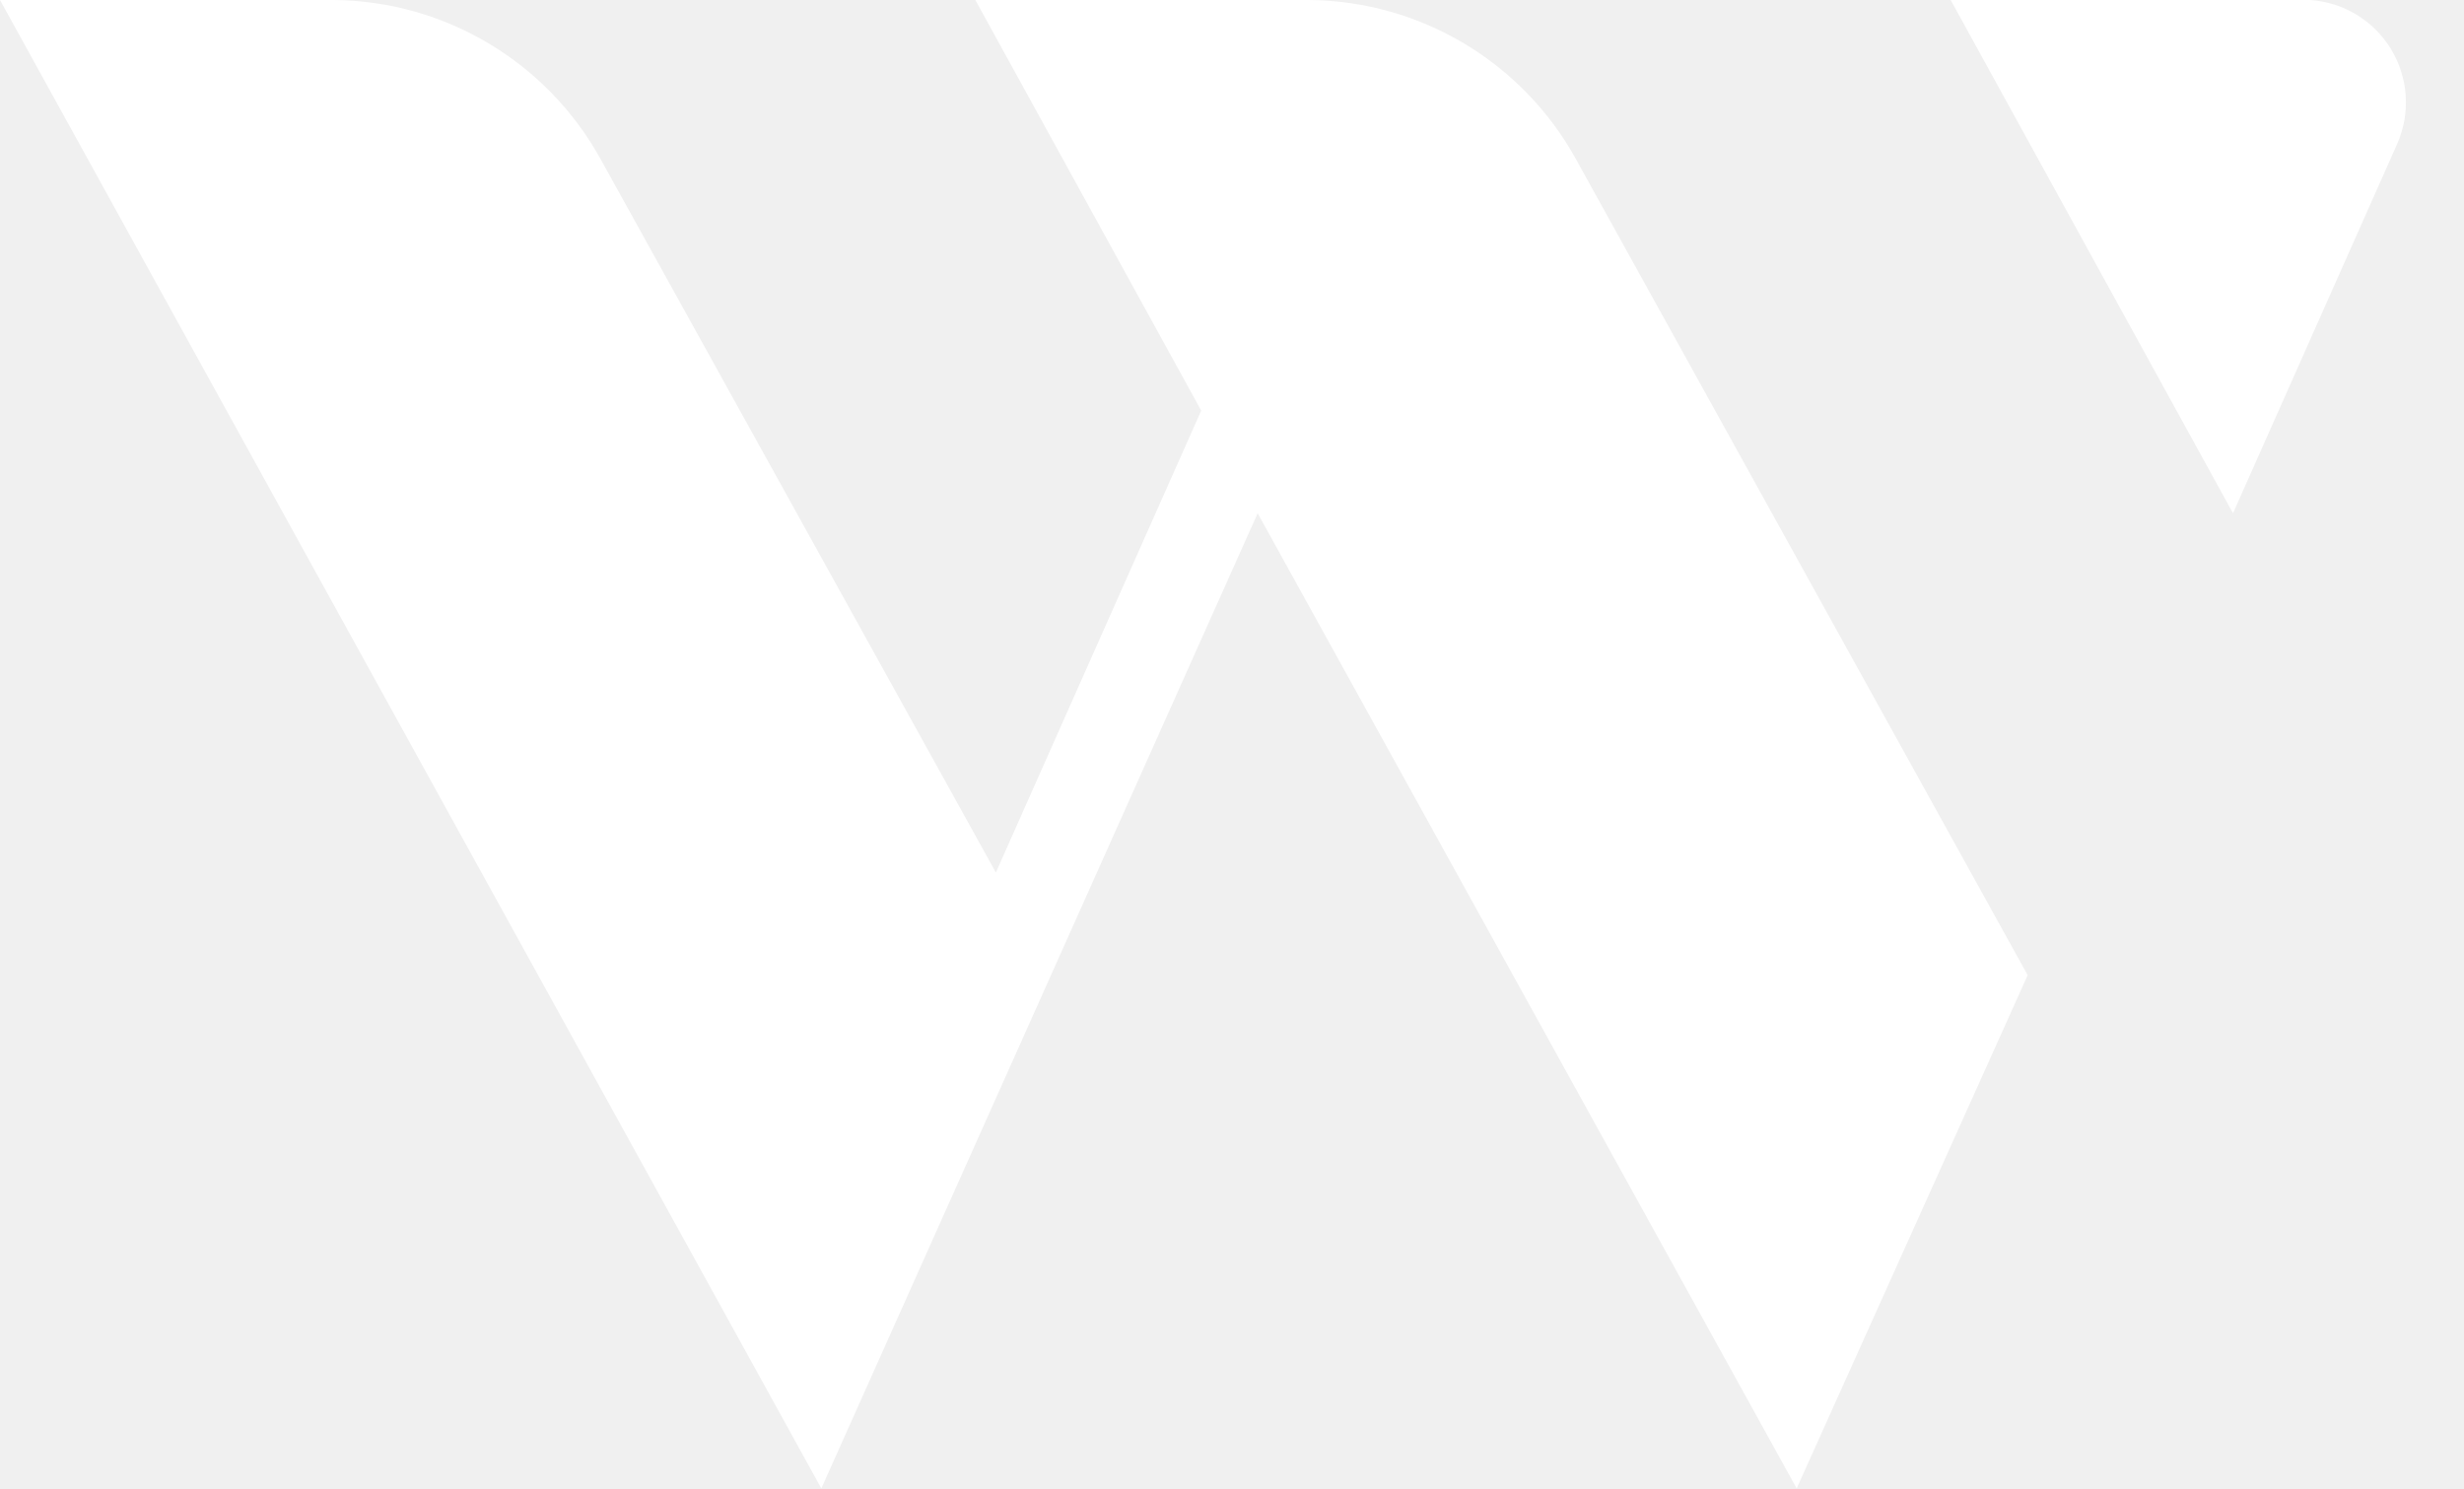
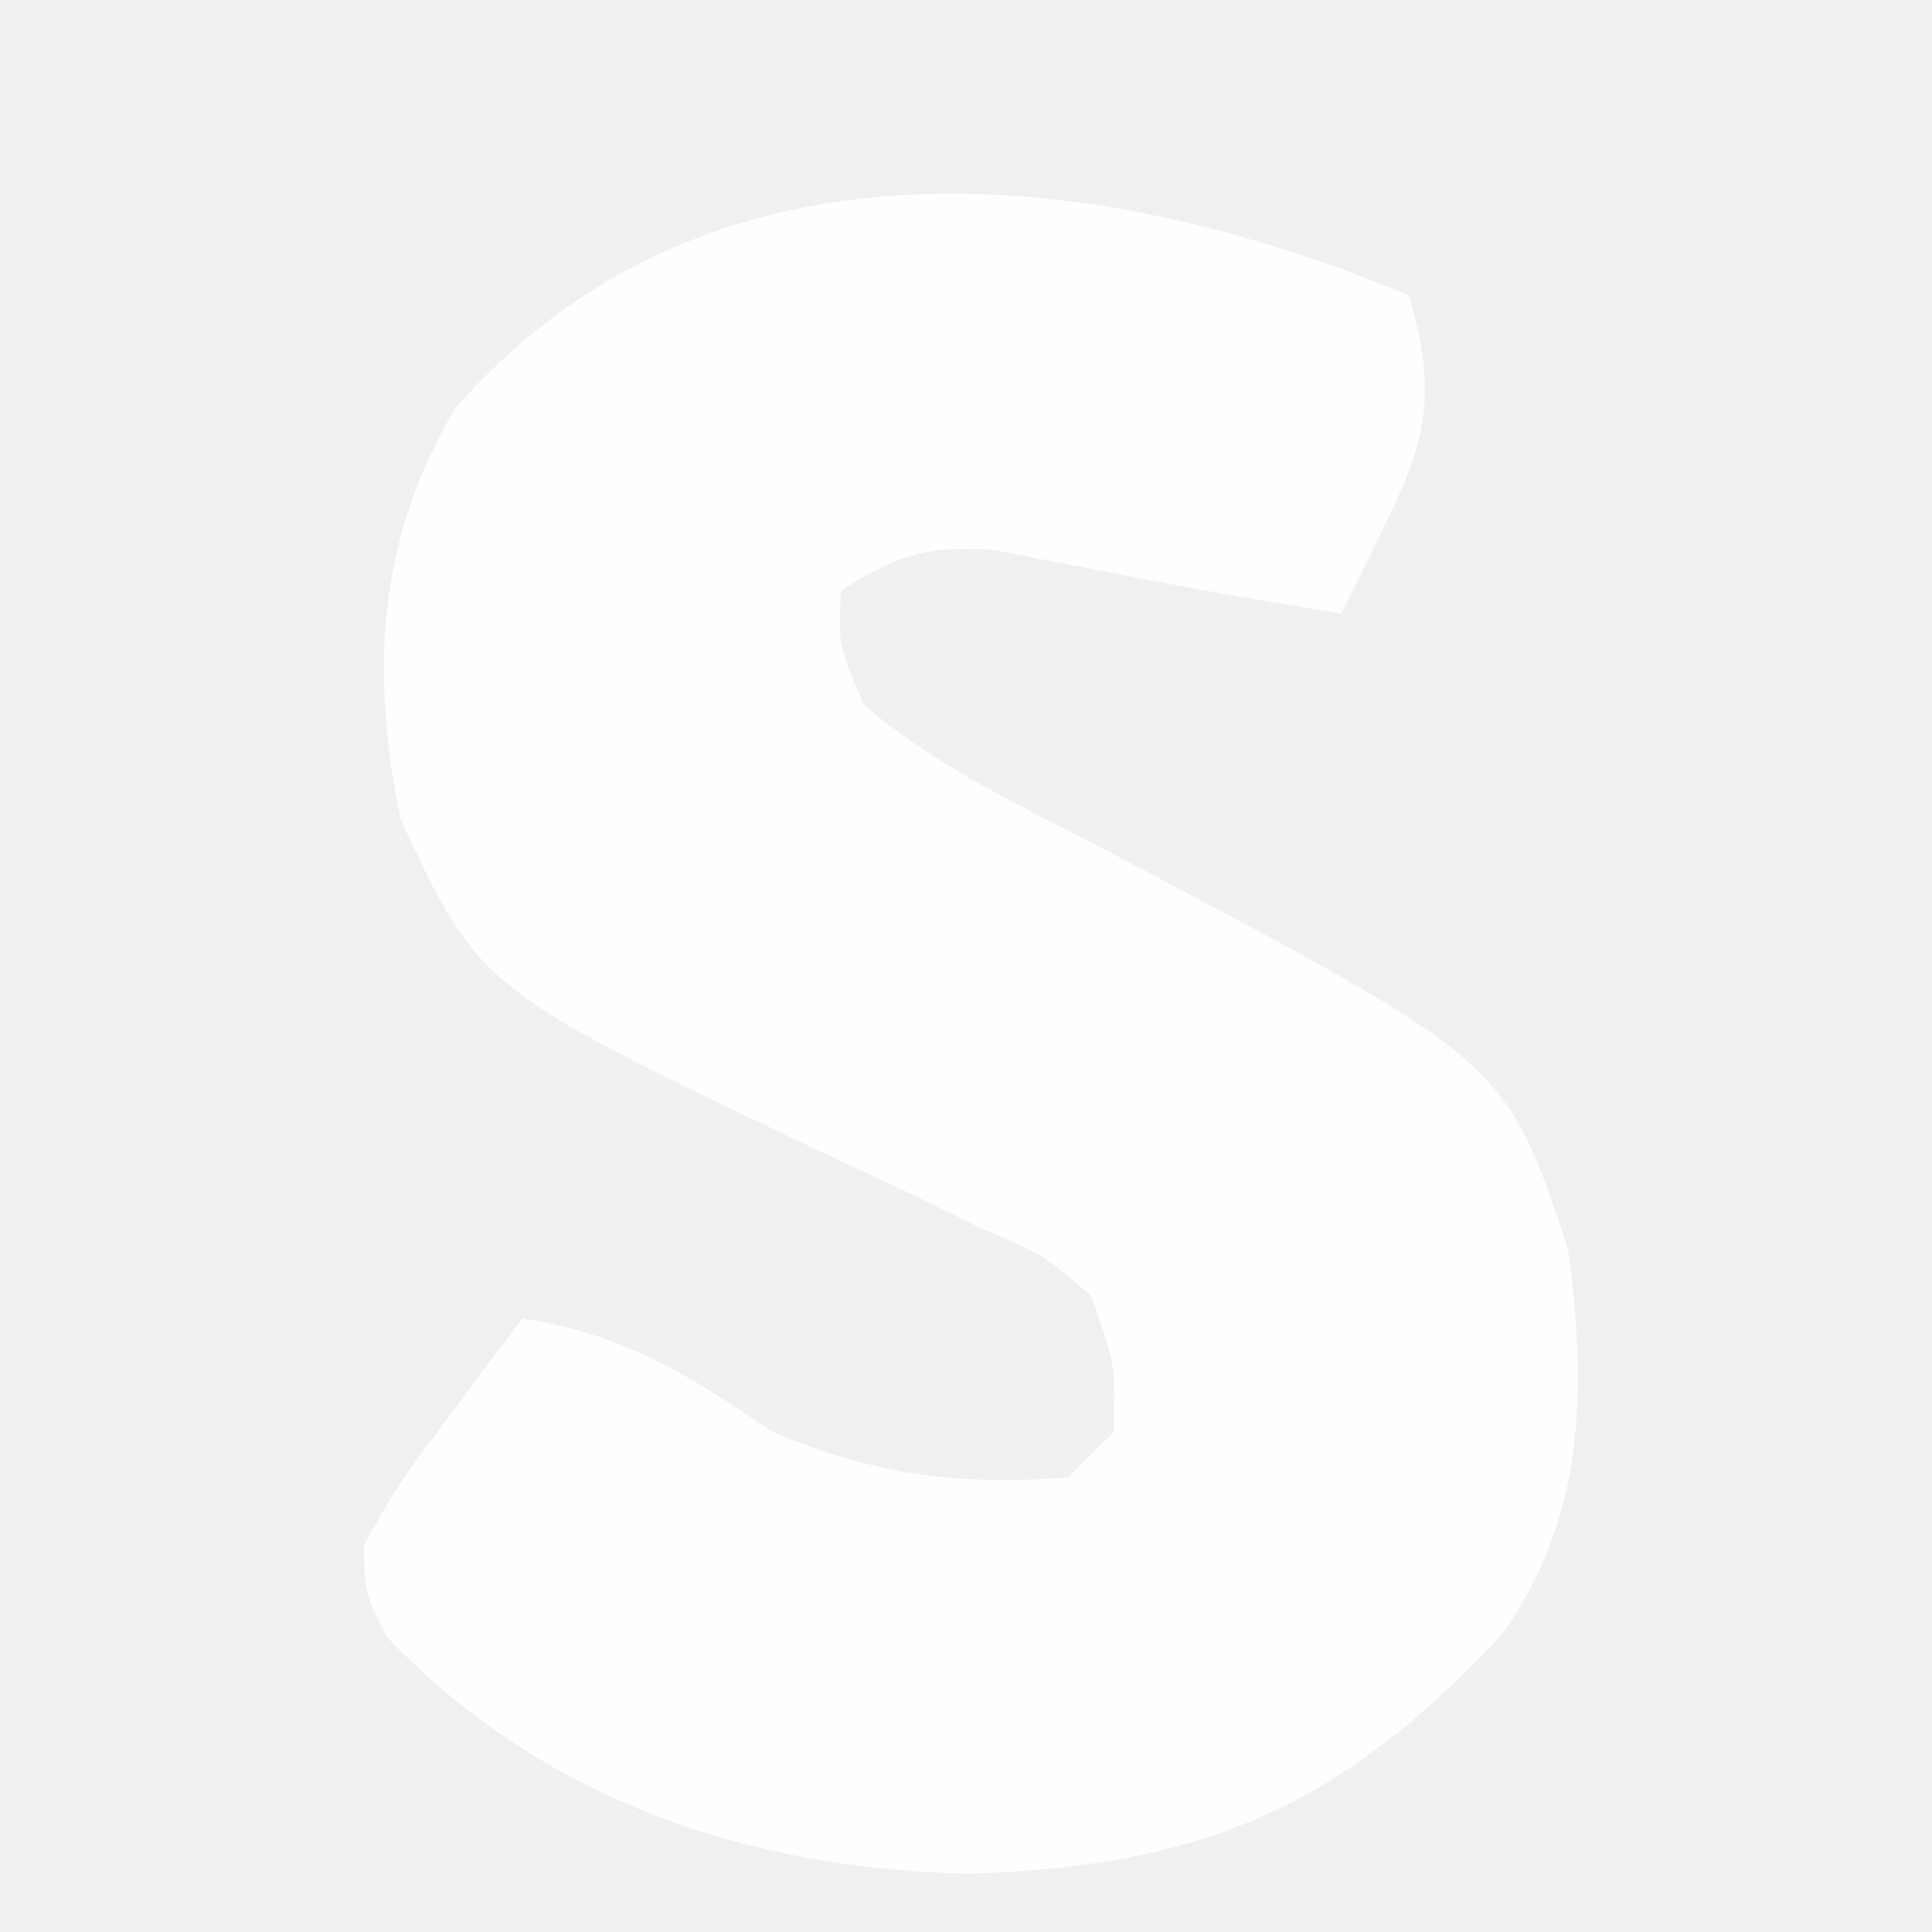
- <svg xmlns="http://www.w3.org/2000/svg" width="48" height="29" fill="#fff" viewBox="0 0 48 29">
-   <path d="M0 0h6.5a6 6 0 0 1 5.2 3.1L19.4 17l4-9L19 0h6.5a6 6 0 0 1 5.2 3.1L39.5 19 35 29 24.5 10 16 29 0 0Zm46.7 2.8A2 2 0 0 0 45 0h-7l5.5 10 3.2-7.2Z" />
+ <svg xmlns="http://www.w3.org/2000/svg" version="1.1" width="85" height="85">
+   <path d="M0 0 C1.136 4.024 0.902 6.078 -0.938 9.812 C-1.508 10.998 -1.508 10.998 -2.09 12.207 C-2.39 12.799 -2.691 13.39 -3 14 C-6.034 13.506 -9.055 12.989 -12.07 12.395 C-13.582 12.106 -13.582 12.106 -15.125 11.812 C-16.645 11.513 -16.645 11.513 -18.195 11.207 C-21.214 10.984 -22.492 11.386 -25 13 C-25.122 15.341 -25.122 15.341 -24 18 C-20.699 20.847 -16.621 22.672 -12.789 24.695 C4.256 33.705 4.256 33.705 7 42 C7.802 48.187 7.769 53.818 4 59 C-3.085 66.541 -9.093 69.107 -19.375 69.438 C-29.141 69.214 -38.085 66.222 -45 59 C-45.93 57.141 -45.93 57.141 -46 55 C-44.566 52.422 -44.566 52.422 -42.562 49.75 C-41.904 48.858 -41.245 47.966 -40.566 47.047 C-40.049 46.371 -39.533 45.696 -39 45 C-34.442 45.745 -31.831 47.42 -28 50 C-23.557 51.891 -19.821 52.371 -15 52 C-14.34 51.34 -13.68 50.68 -13 50 C-12.937 46.998 -12.937 46.998 -14 44 C-16.122 42.186 -16.122 42.186 -18.918 41 C-19.925 40.505 -20.933 40.01 -21.971 39.5 C-23.032 39.005 -24.094 38.51 -25.188 38 C-40.869 30.552 -40.869 30.552 -44.375 23.062 C-45.706 16.54 -45.4 10.779 -42 5 C-31.086 -7.536 -14.205 -5.925 0 0 Z " fill="#FEFEFE" transform="translate(62,13)" />
</svg>
